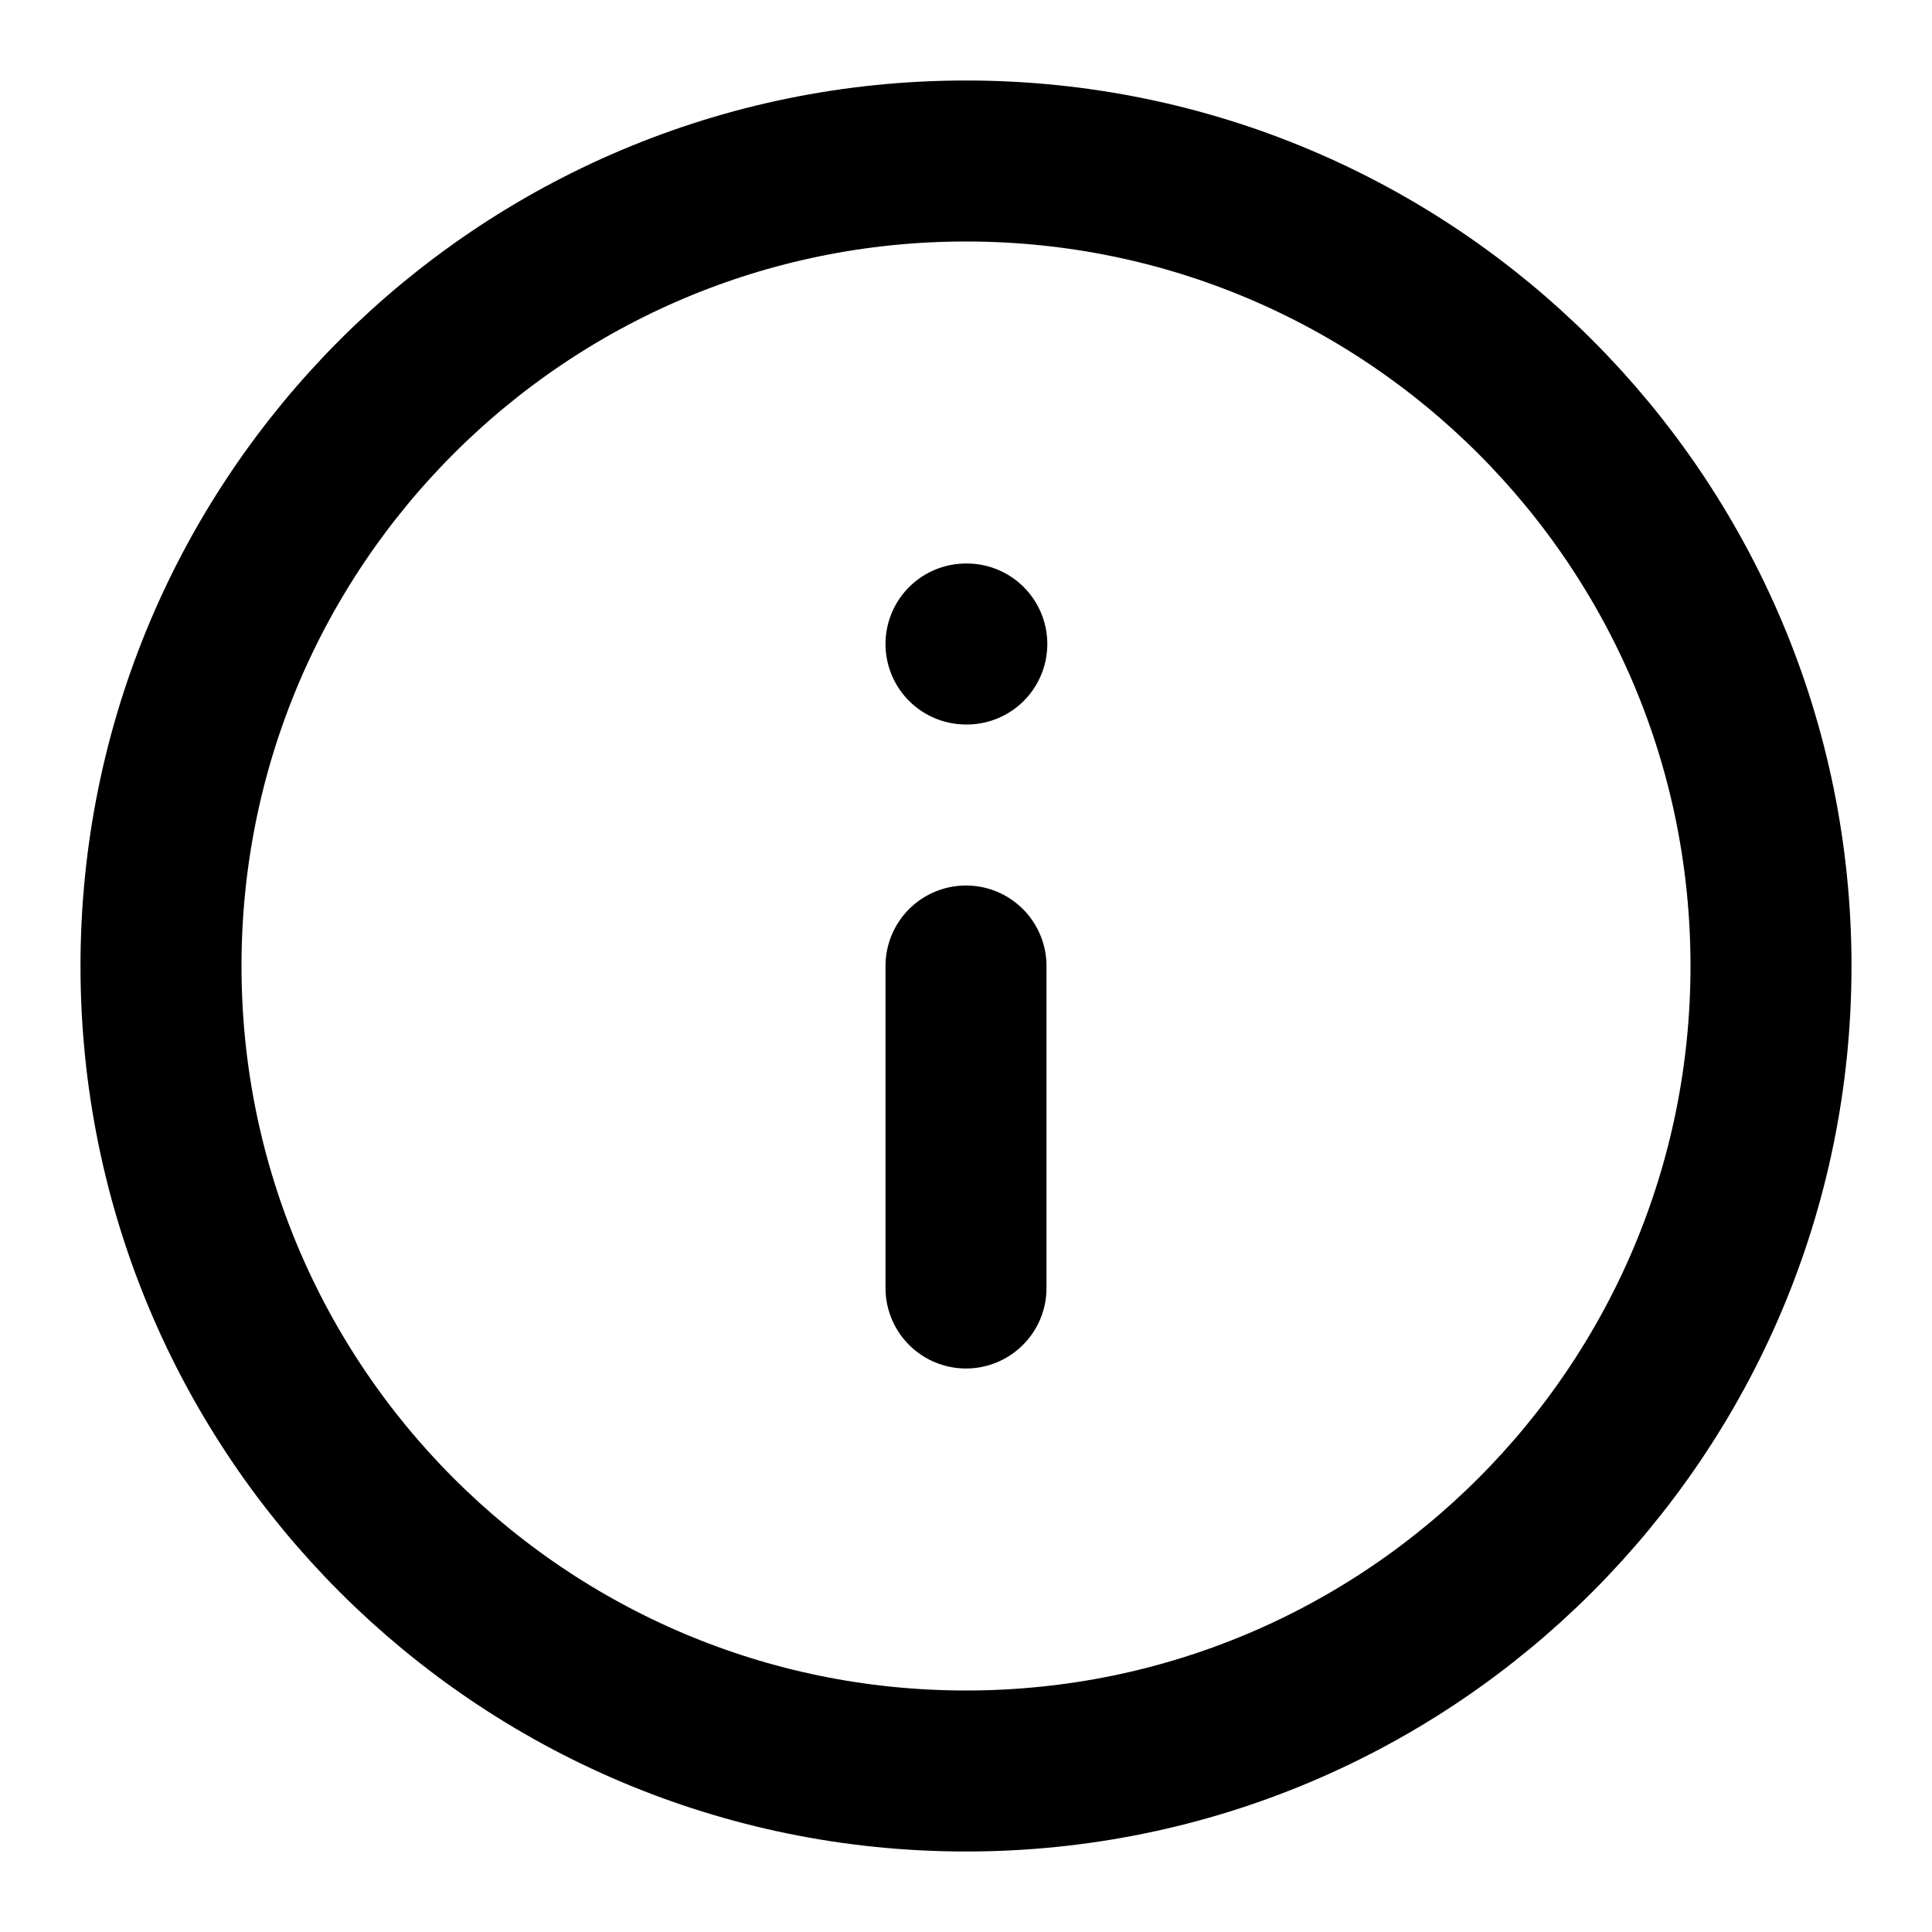
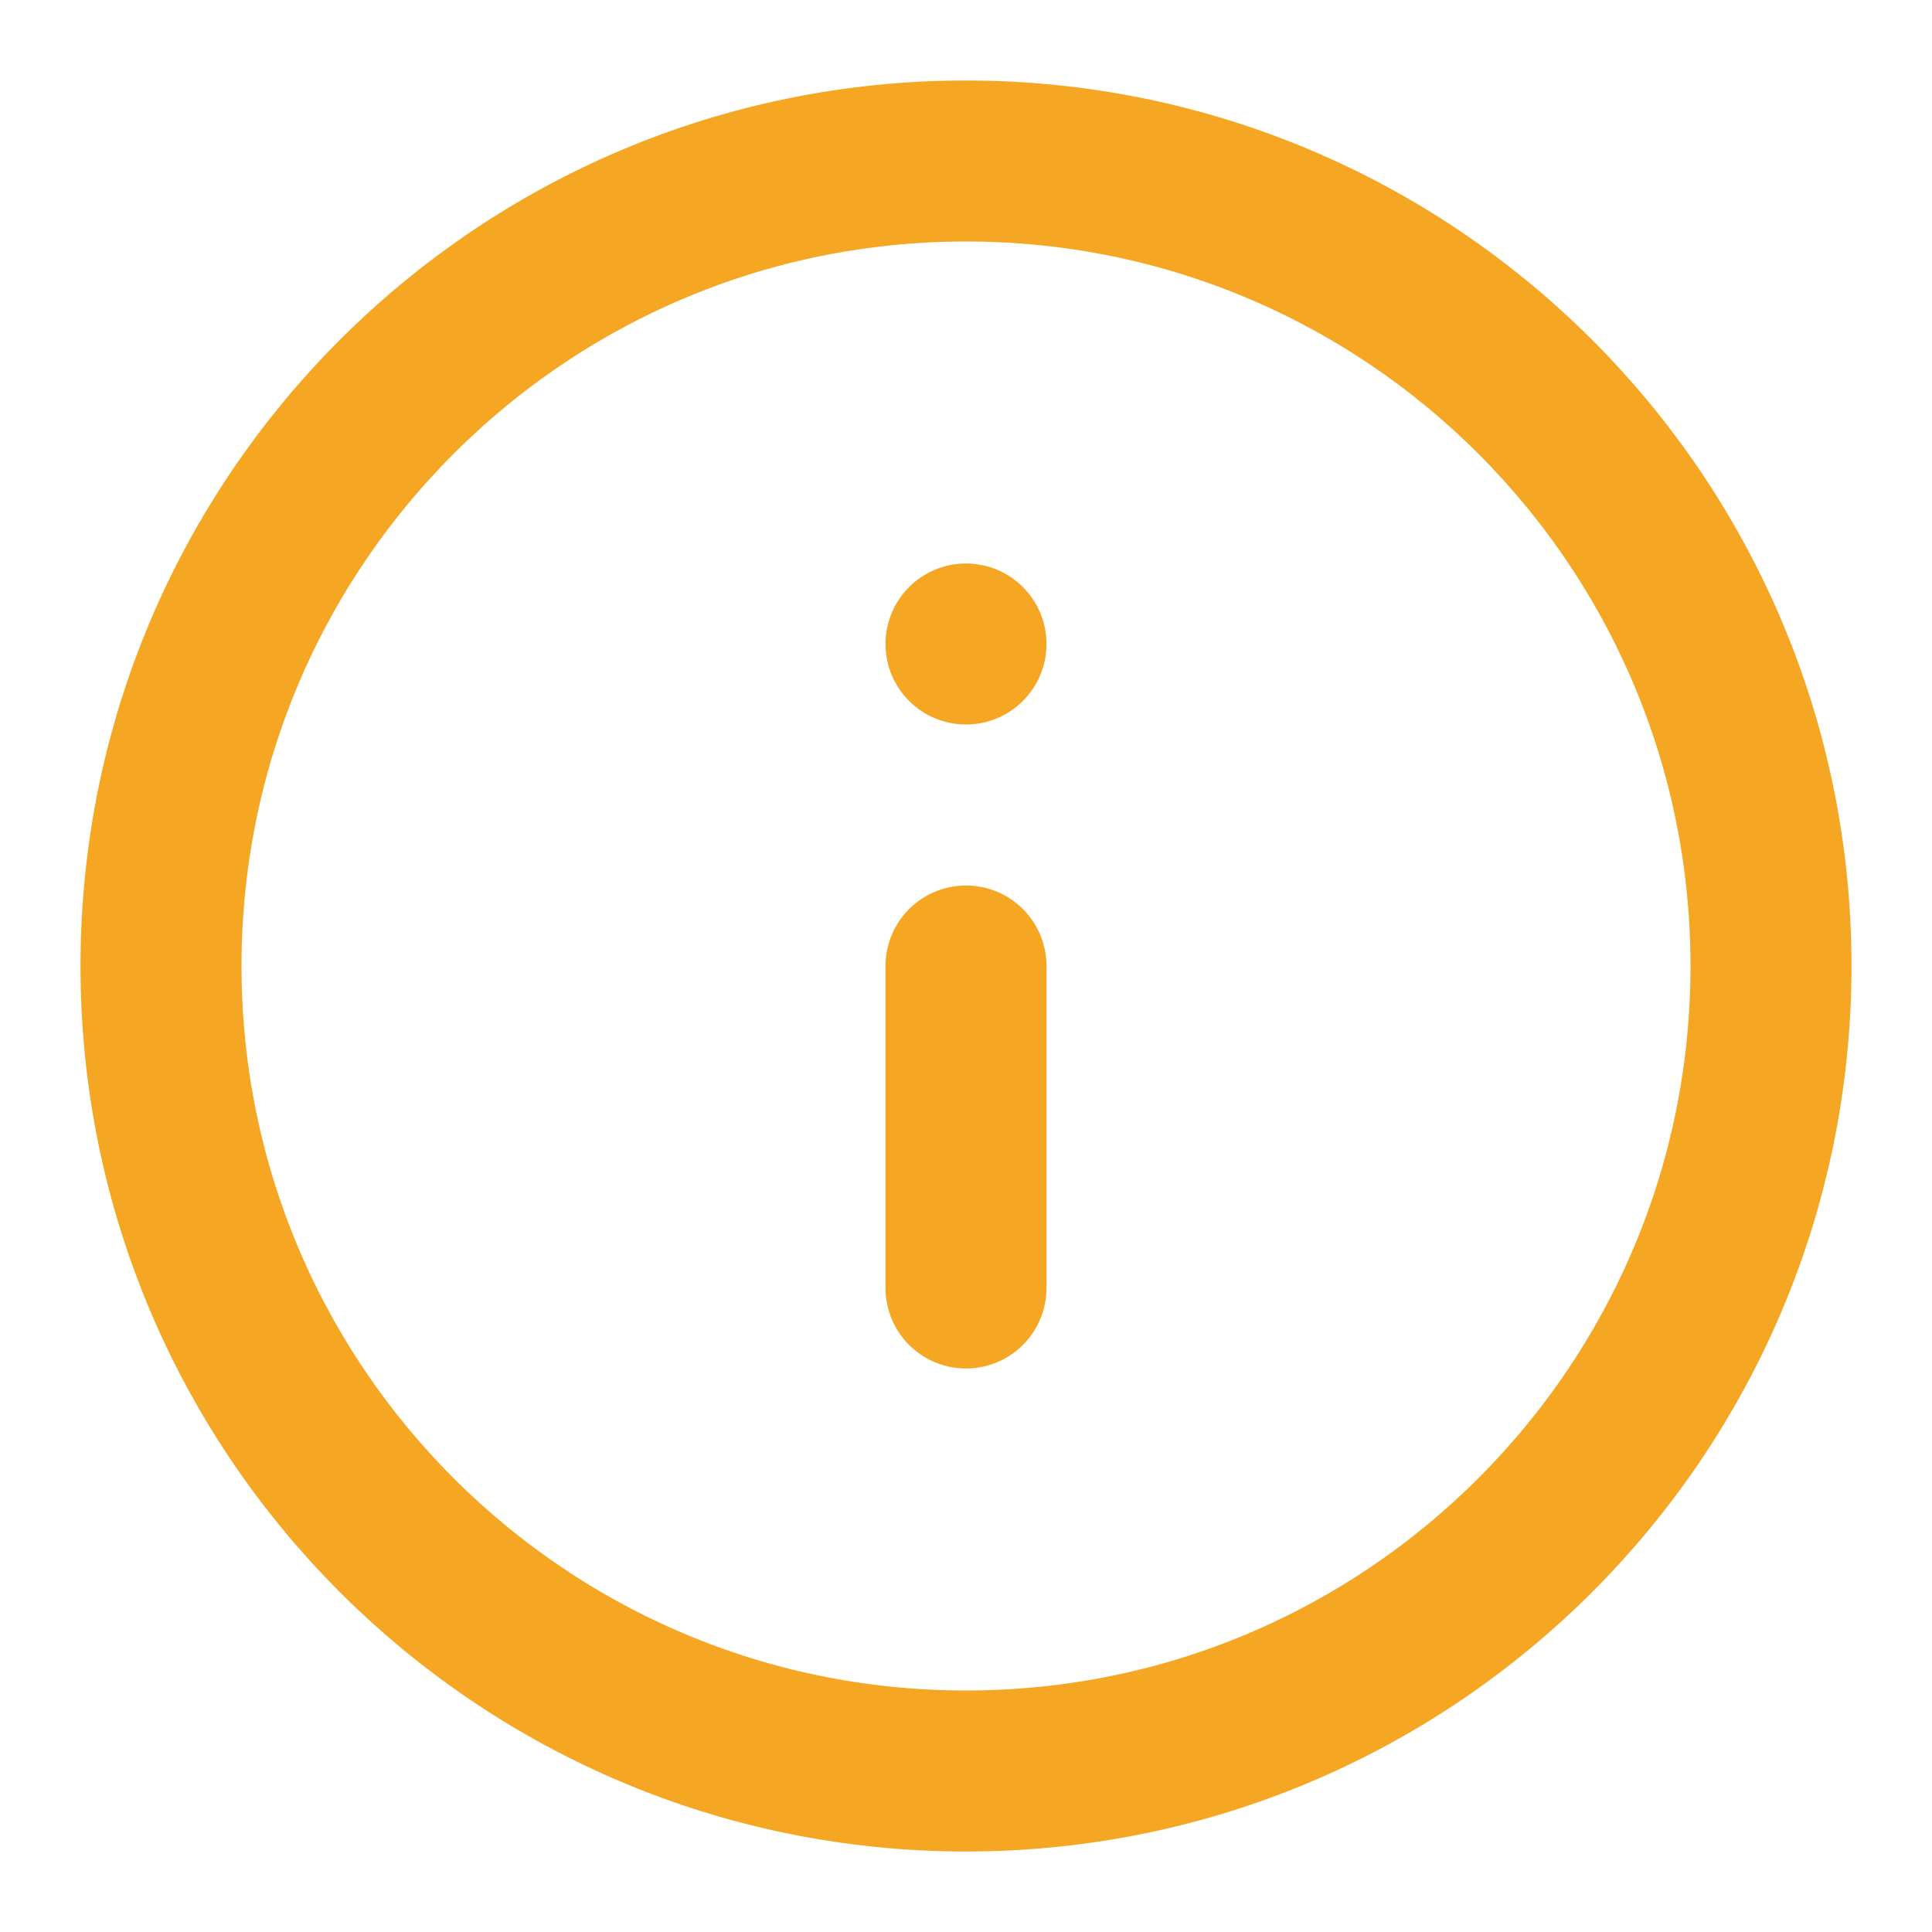
- <svg xmlns="http://www.w3.org/2000/svg" width="24" height="24" viewBox="0 0 24 24" fill="none" stroke="currentColor" stroke-width="2" stroke-linecap="round" stroke-linejoin="round">
-   <circle cx="12" cy="12" r="10" />
-   <line x1="12" y1="16" x2="12" y2="12" />
-   <line x1="12" y1="8" x2="12.01" y2="8" />
+ <svg xmlns="http://www.w3.org/2000/svg" width="24" height="24" viewBox="0 0 24 24" fill="none">
+   <circle cx="12" cy="12" r="10" stroke="#F5A623" stroke-width="2" />
+   <line x1="12" y1="16" x2="12" y2="12" stroke="#F5A623" stroke-width="2" stroke-linecap="round" />
+   <circle cx="12" cy="8" r="1" fill="#F5A623" />
</svg>
